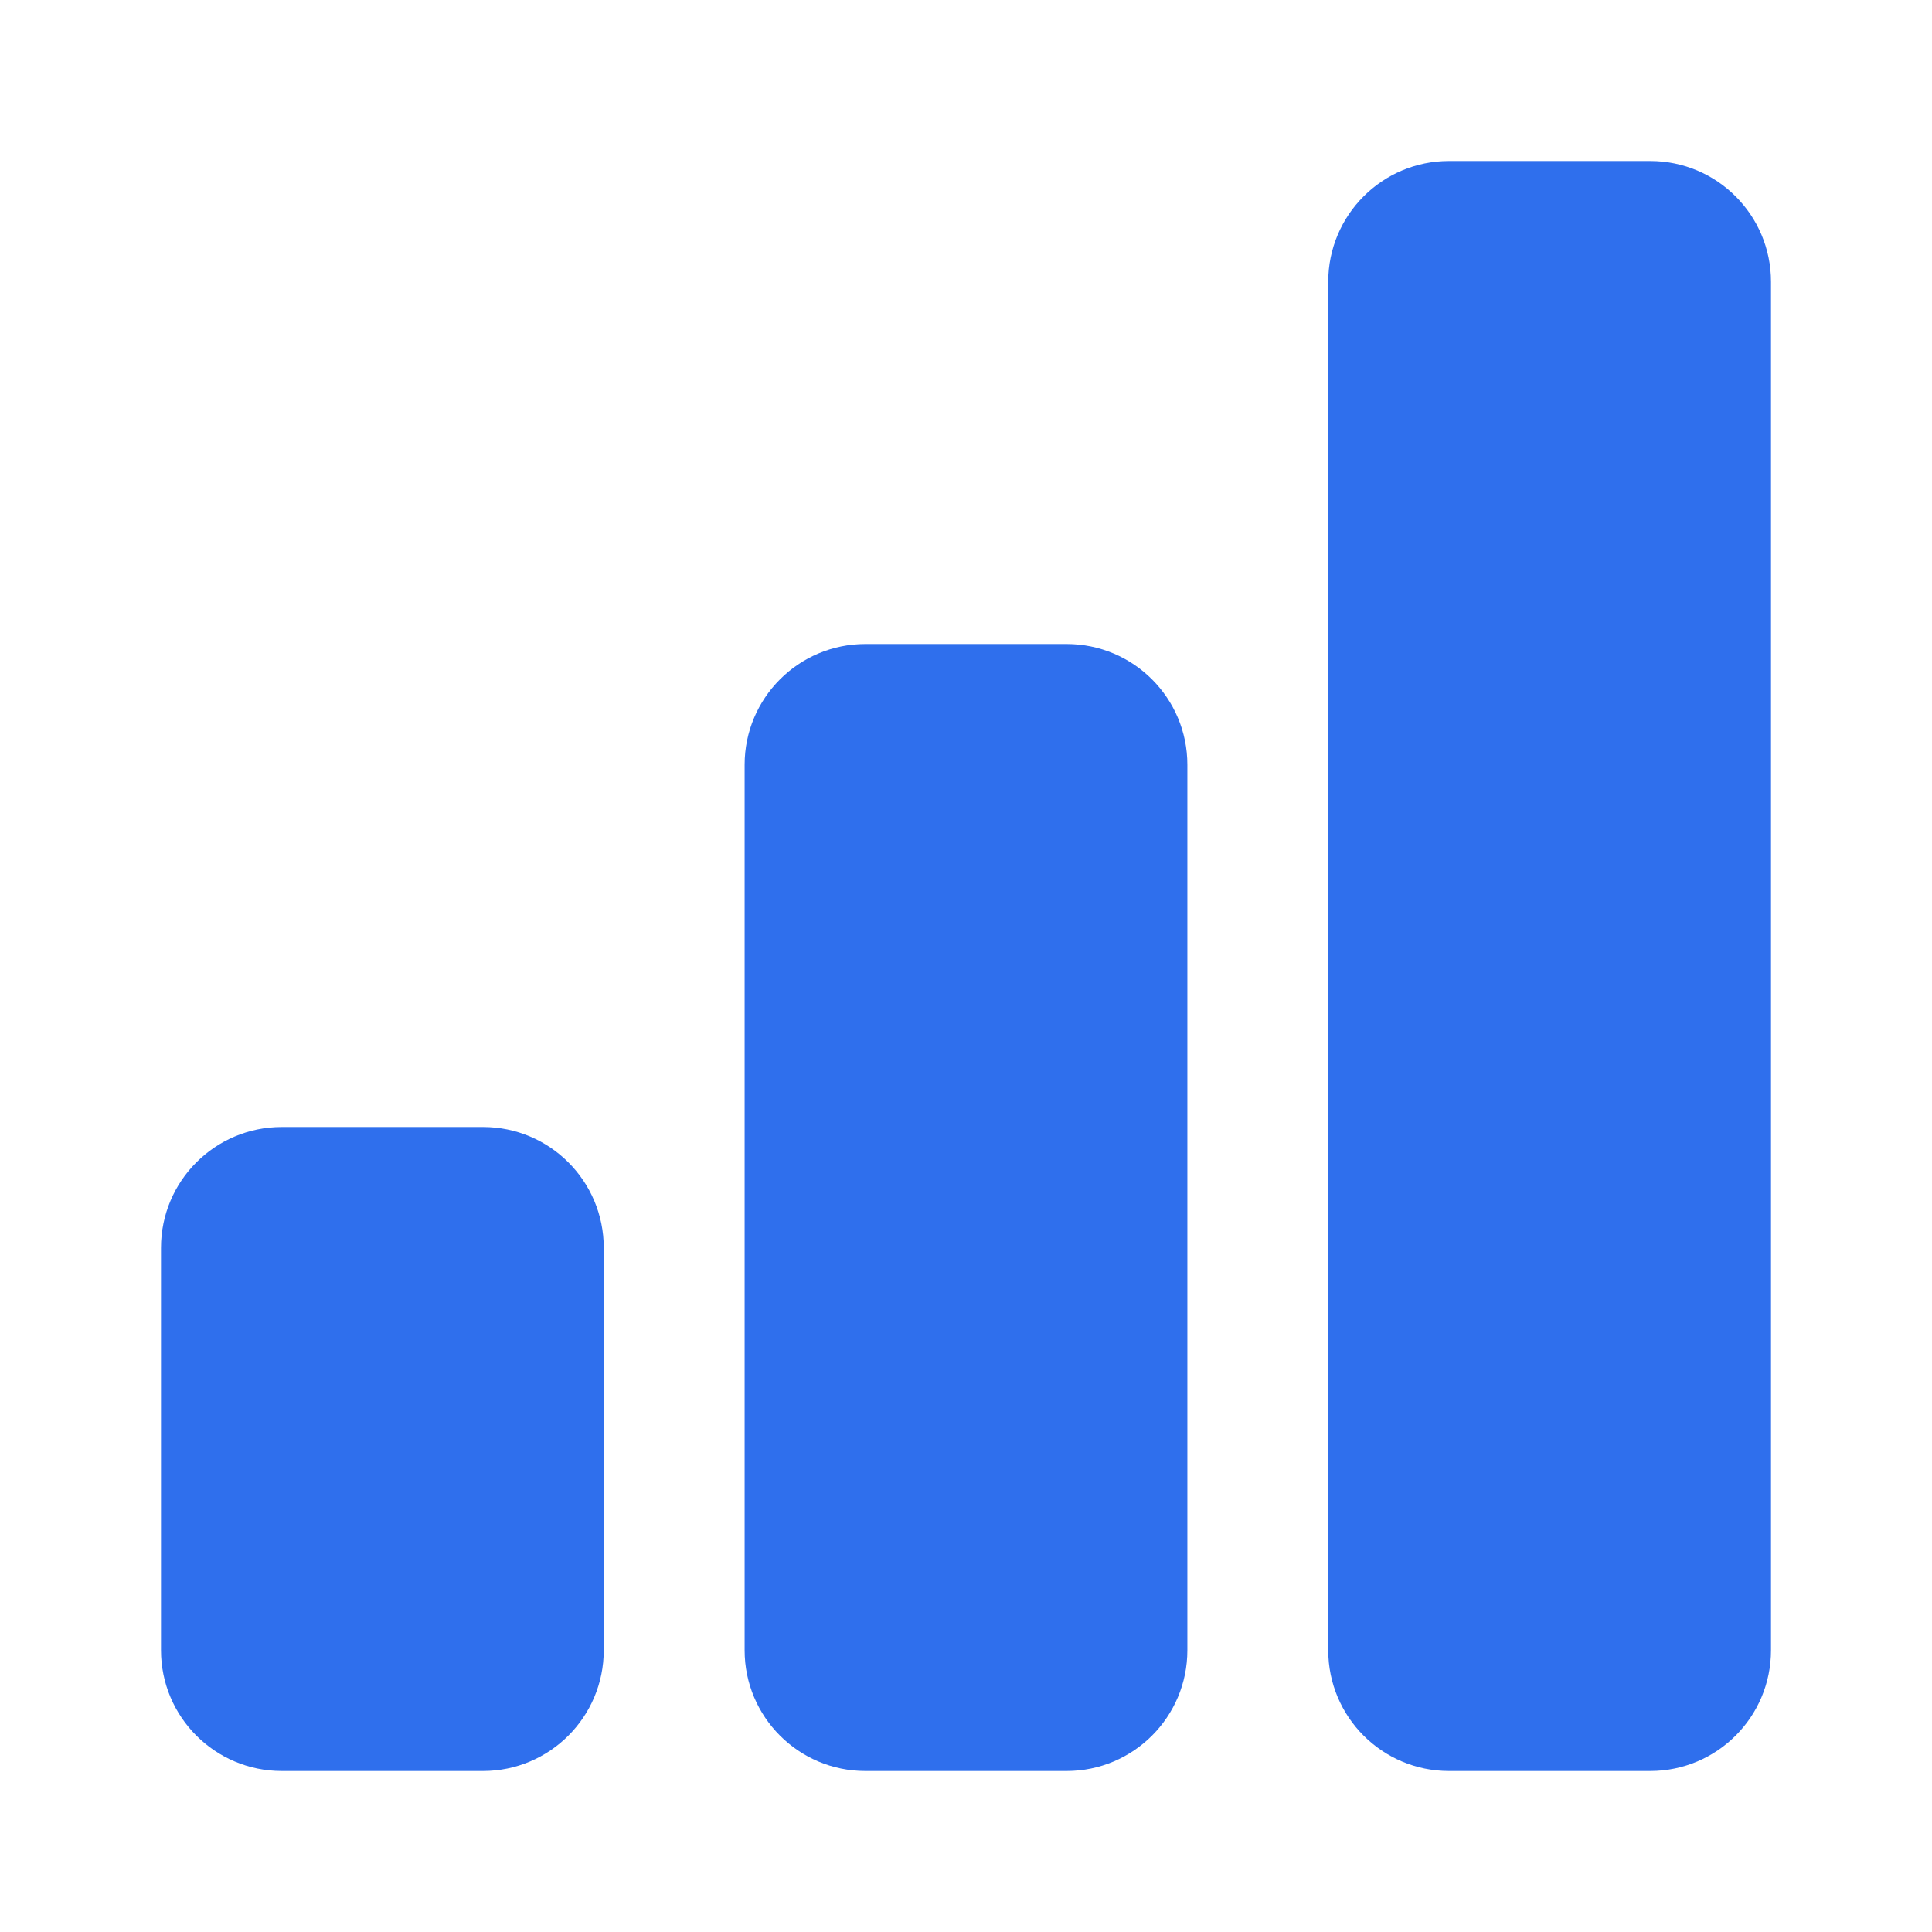
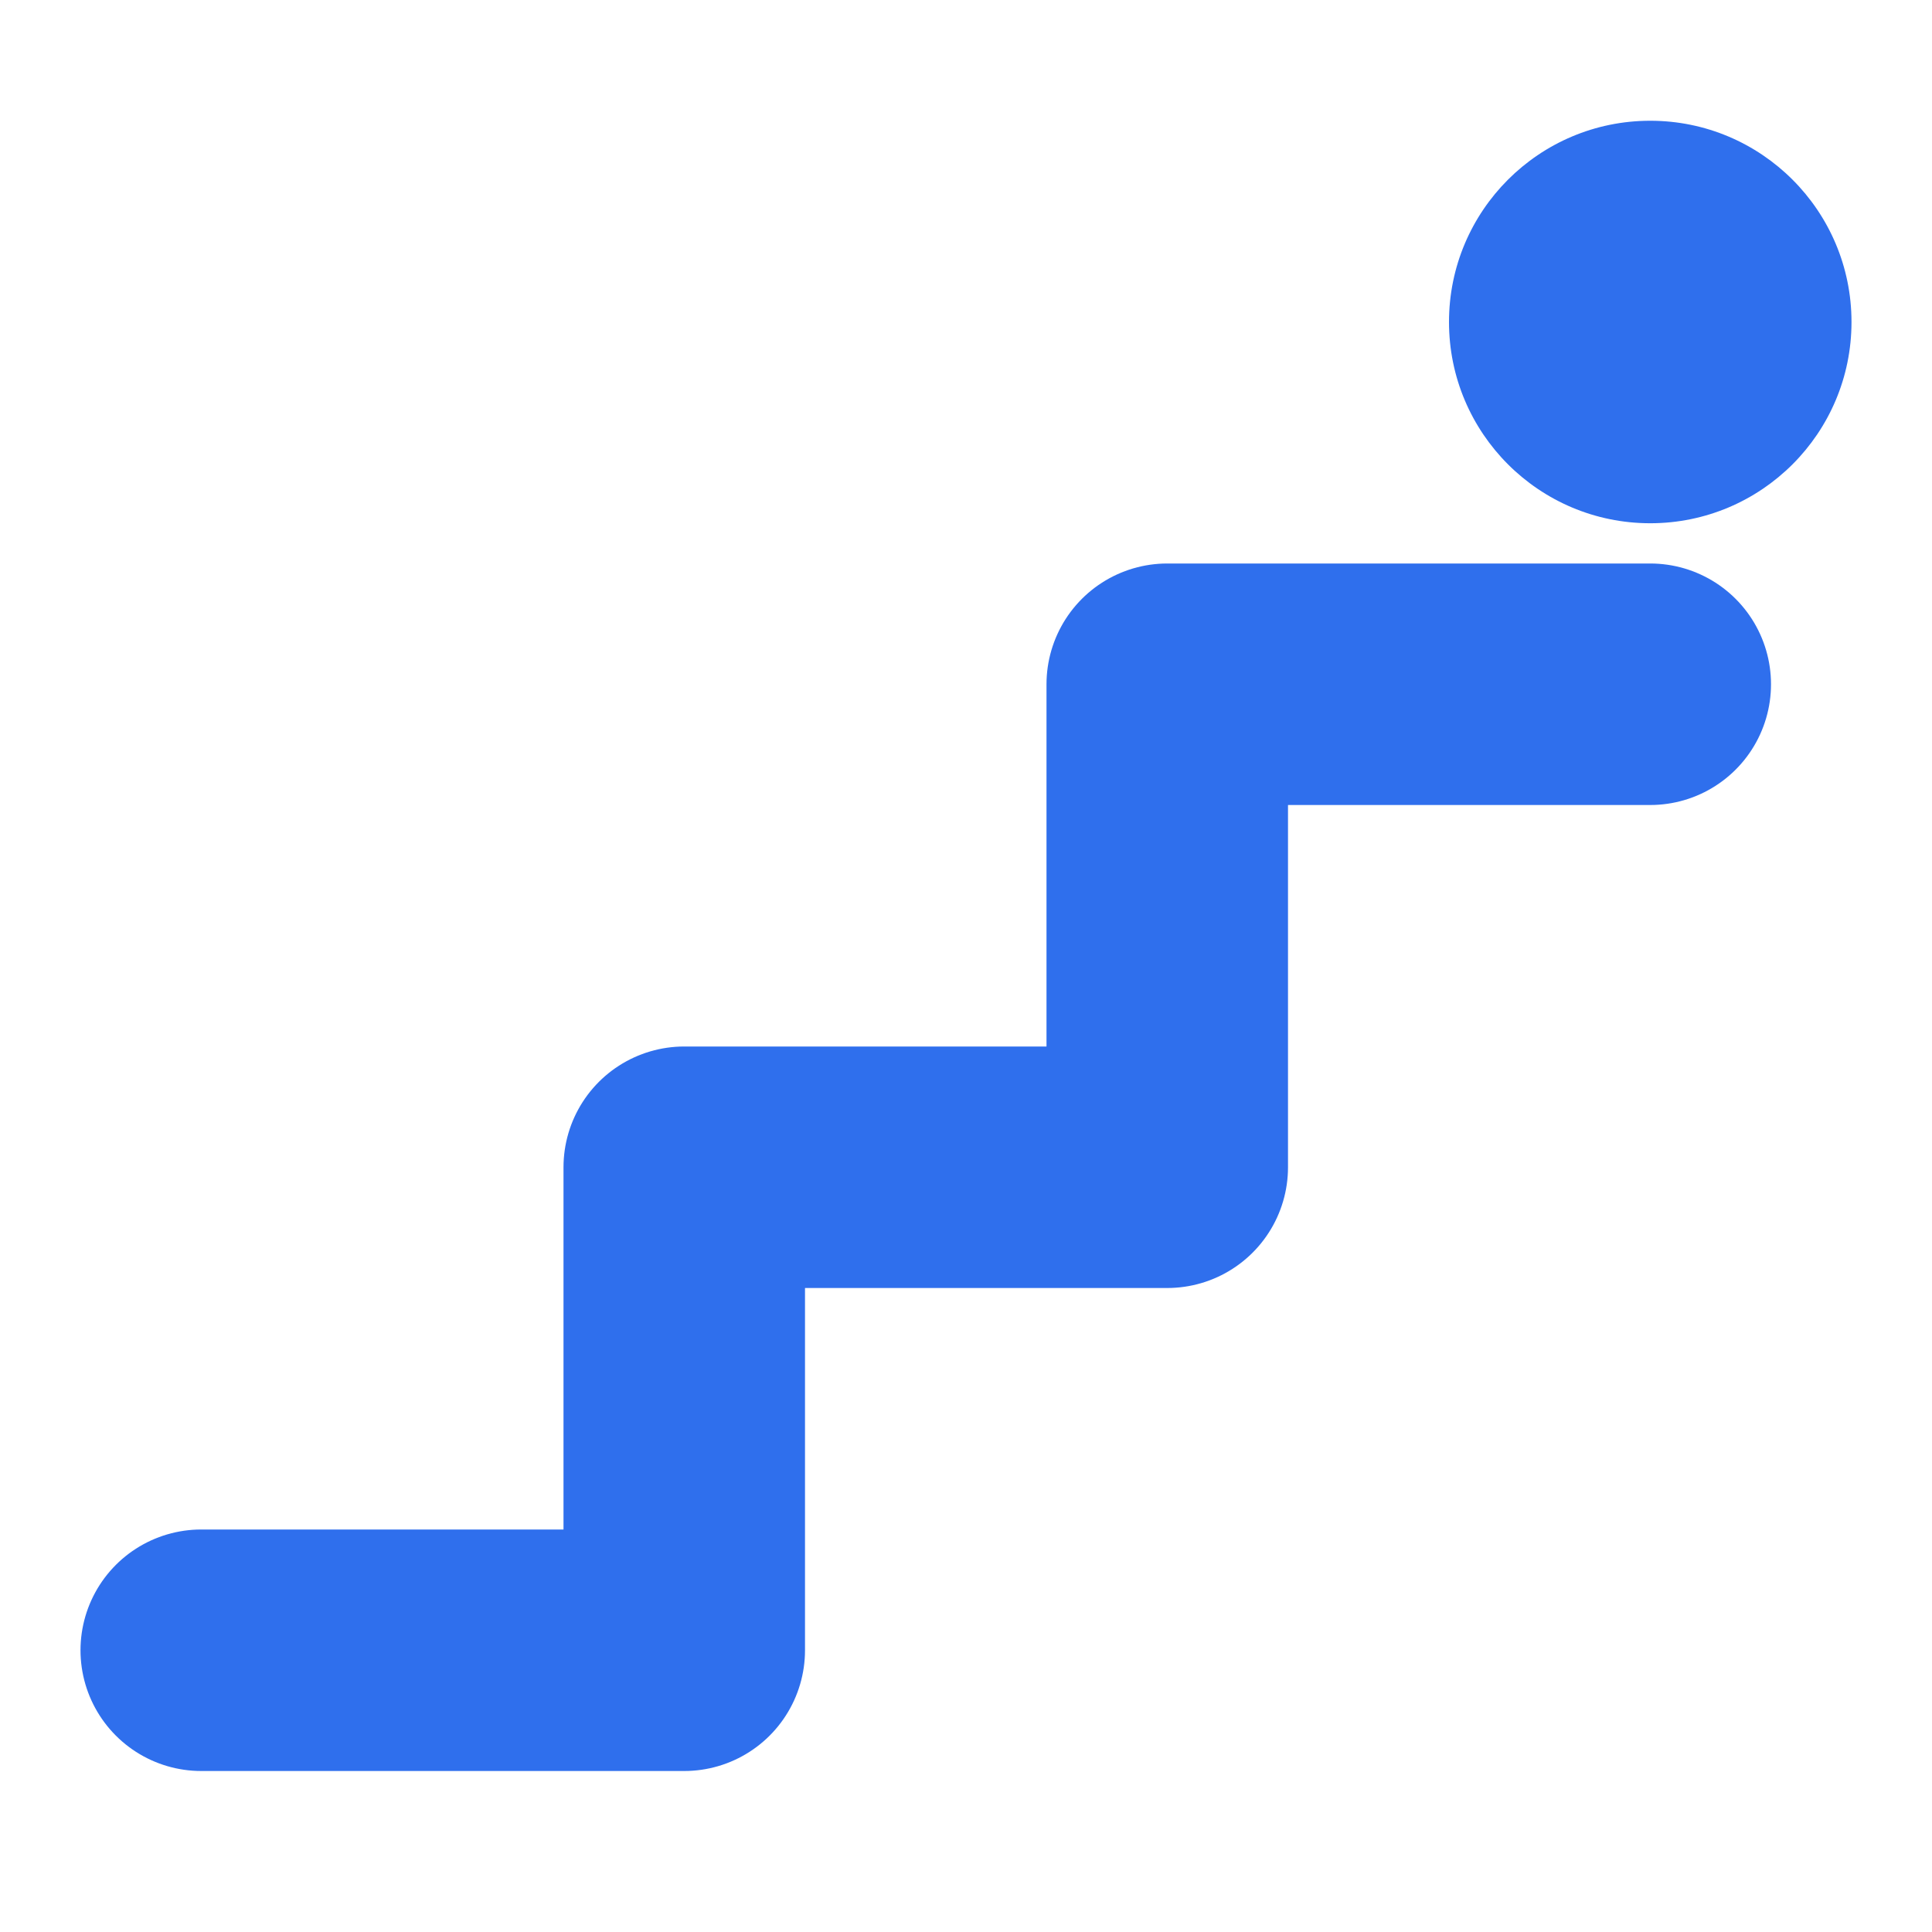
<svg xmlns="http://www.w3.org/2000/svg" viewBox="0 0 24 24" width="32" height="32">
-   <rect x="2" y="14" width="5.5" height="8" rx="1.5" fill="#2f6fed" />
-   <rect x="9.25" y="8" width="5.5" height="14" rx="1.5" fill="#2f6fed" />
-   <rect x="16.5" y="2" width="5.5" height="20" rx="1.5" fill="#2f6fed" />
+   <path d="M2.5 20.5h6v-6h6v-6h6" fill="none" stroke="#2f6fed" stroke-width="3" stroke-linecap="round" stroke-linejoin="round" />
+   <circle cx="20.5" cy="4" r="2.5" fill="#2f6fed" />
</svg>
